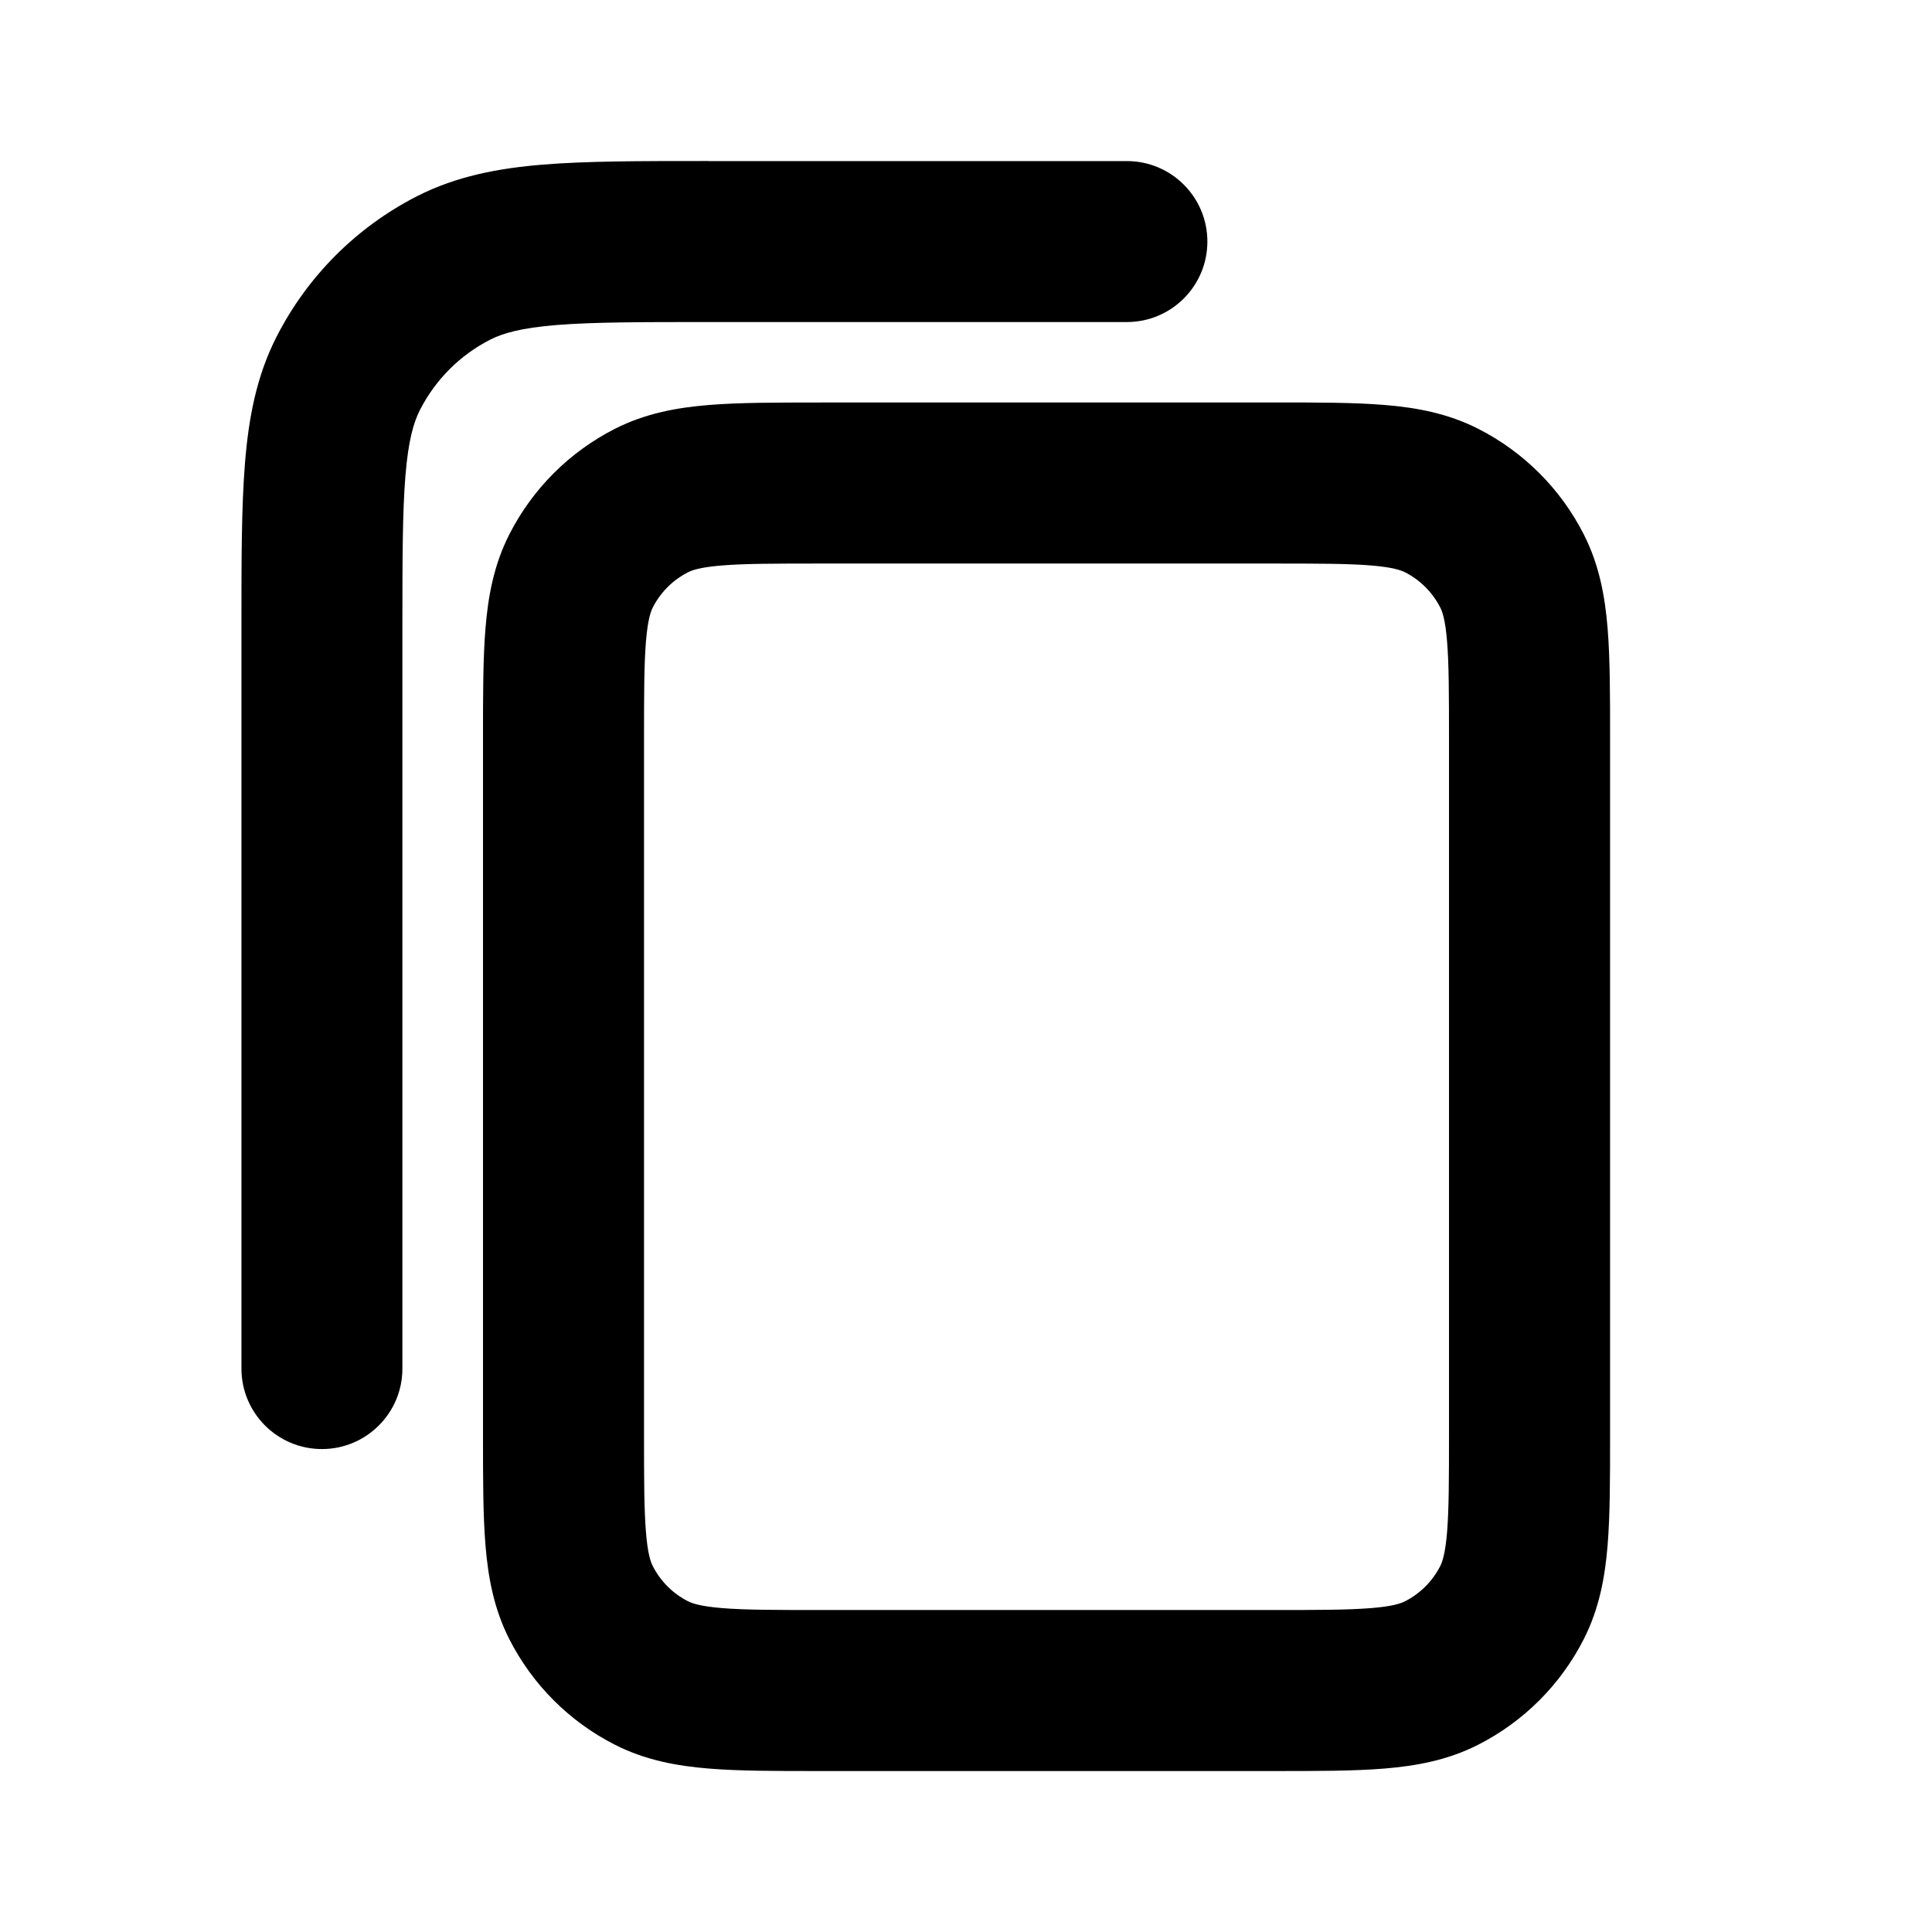
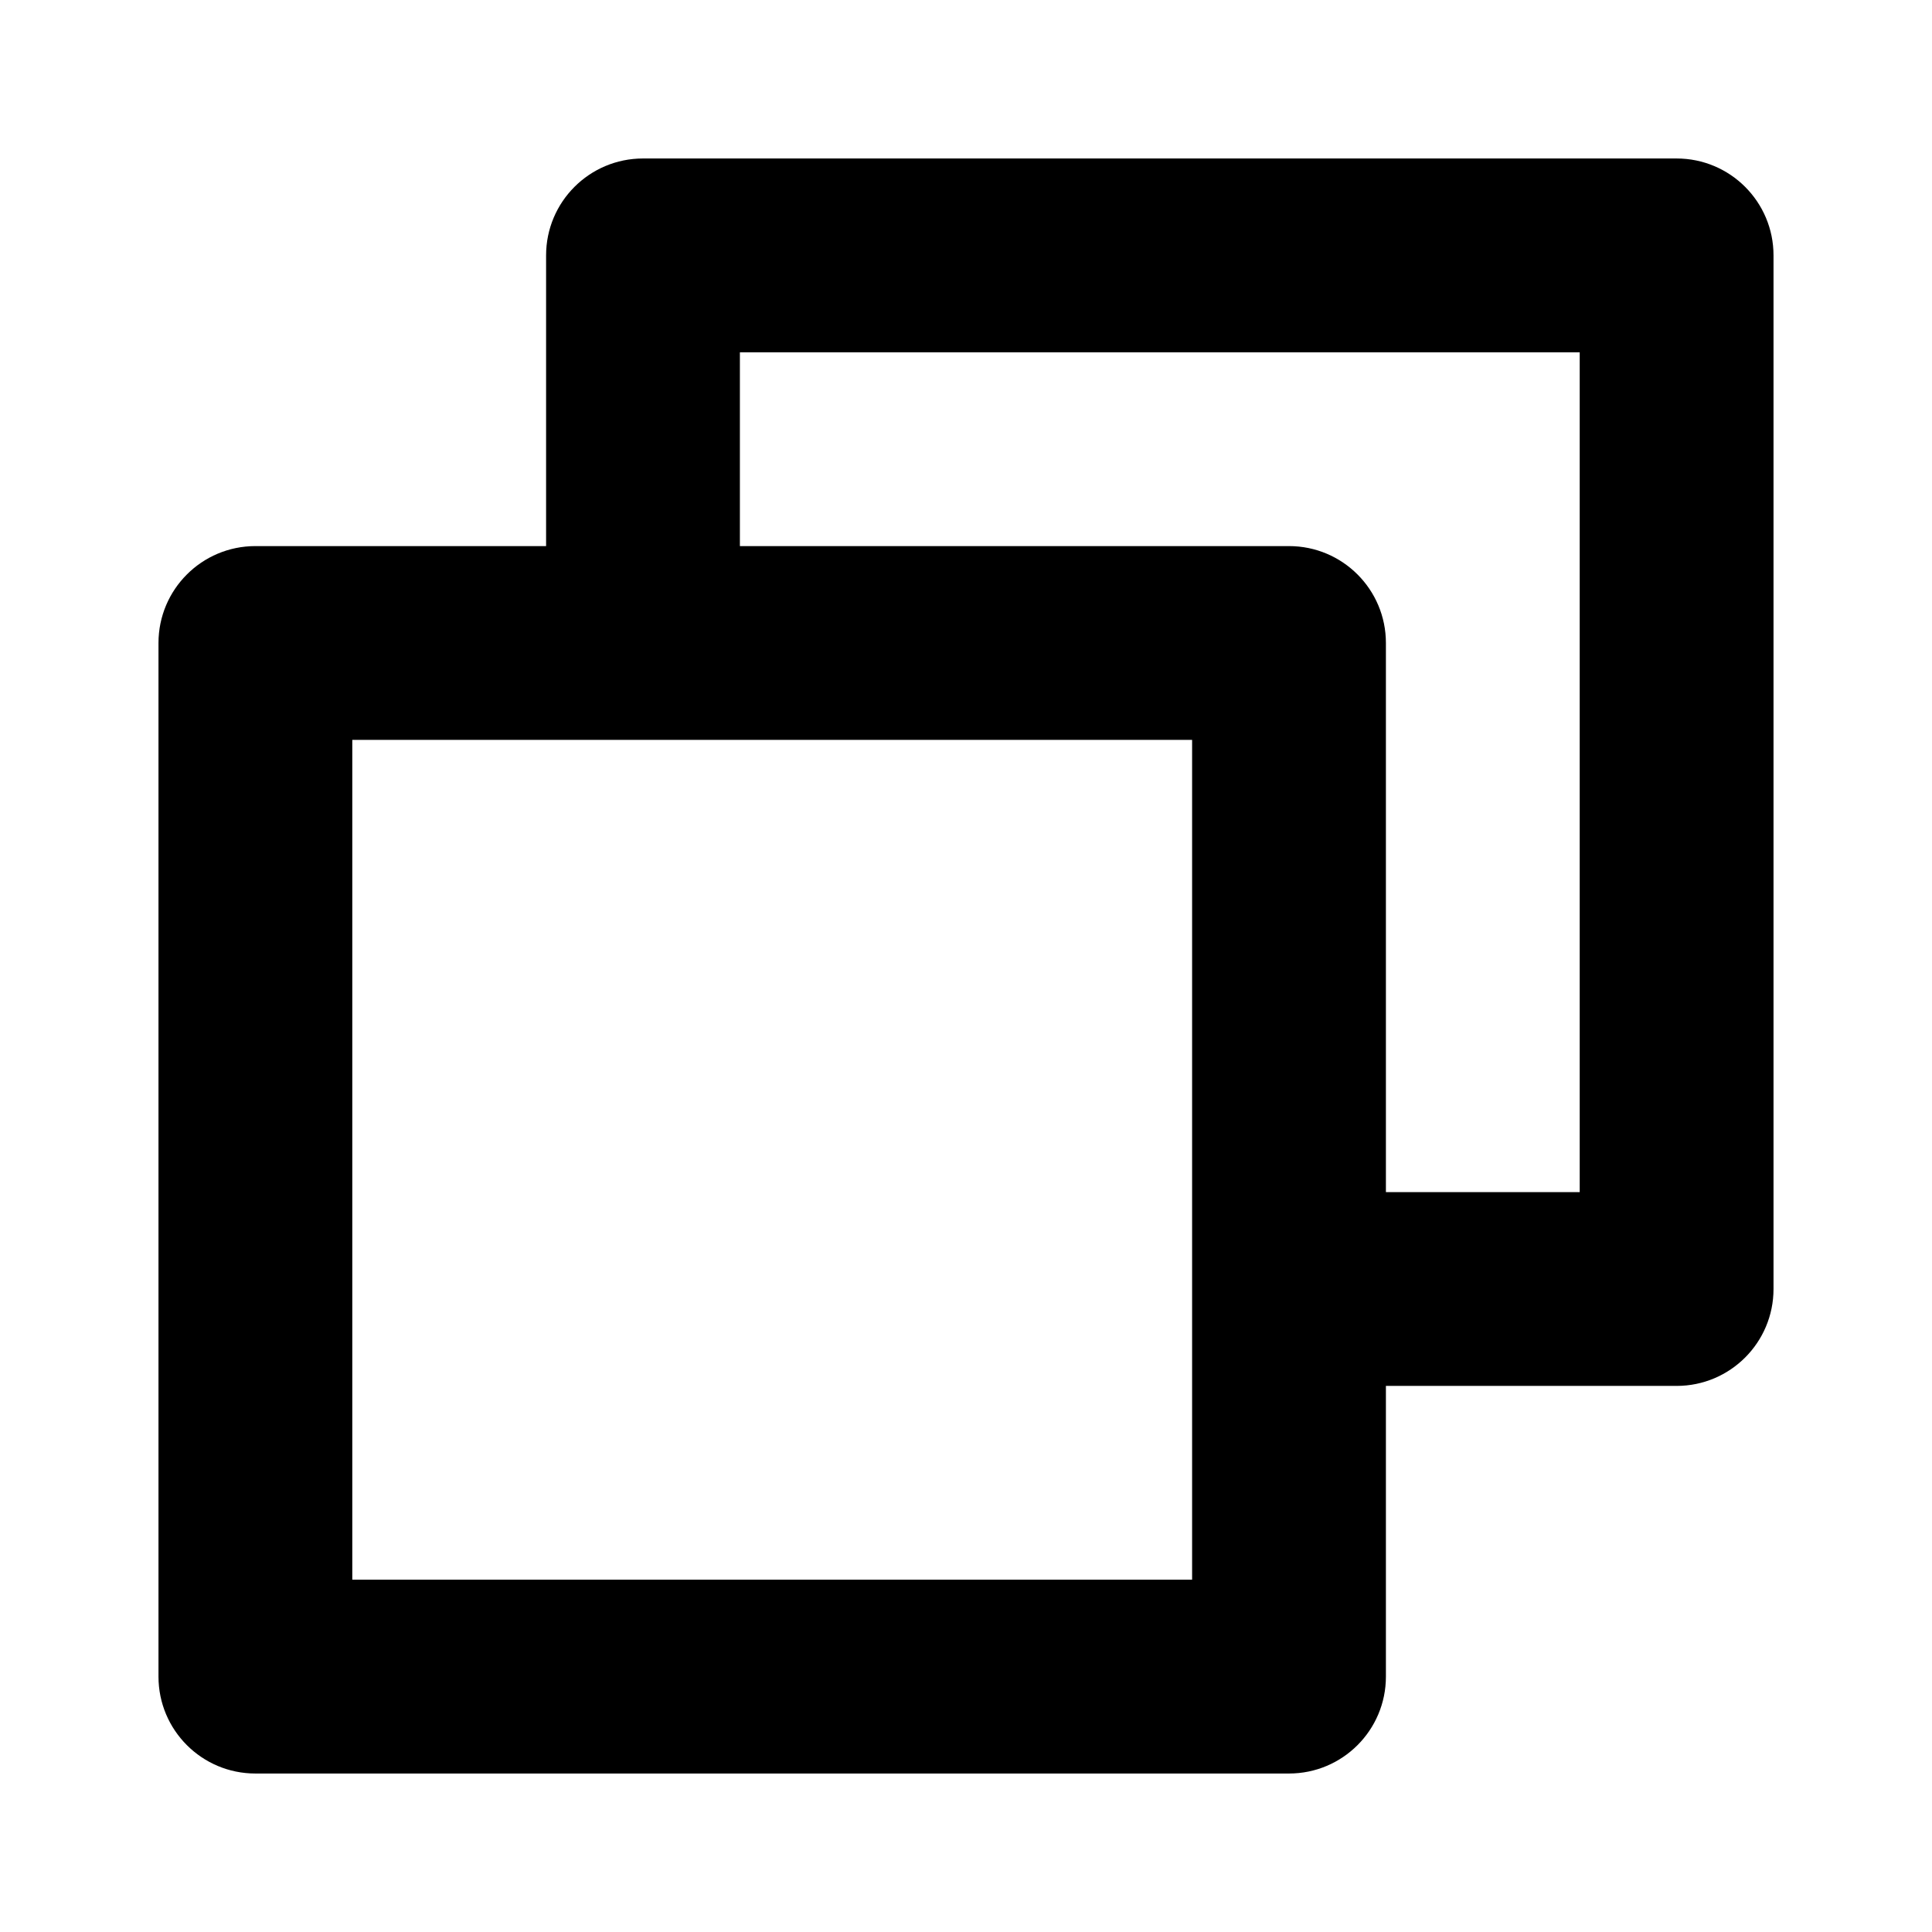
- <svg xmlns="http://www.w3.org/2000/svg" width="32" height="32">
-   <path d="M11.733 2.667h-.055c-1.073 0-1.959 0-2.681.059-.749.061-1.438.193-2.086.522A5.331 5.331 0 0 0 4.58 5.579c-.33.647-.461 1.336-.522 2.086-.059.722-.059 1.607-.059 2.681v12.322a1.333 1.333 0 0 0 2.666 0V10.401c0-1.142.001-1.918.05-2.519.048-.585.134-.883.241-1.092.256-.502.664-.91 1.165-1.165.209-.106.507-.193 1.092-.241.6-.049 1.377-.05 2.519-.05h6.933a1.333 1.333 0 0 0 0-2.666h-6.933zm1.867 4h-.051c-.703 0-1.309 0-1.809.041-.527.043-1.051.138-1.556.395a3.991 3.991 0 0 0-1.748 1.748c-.257.505-.352 1.029-.395 1.556C8 10.906 8 11.513 8 12.216v11.569c0 .703 0 1.309.041 1.809.043.527.138 1.051.395 1.556a3.991 3.991 0 0 0 1.748 1.748c.505.257 1.029.352 1.556.395.499.041 1.106.041 1.809.041h7.57c.703 0 1.309 0 1.809-.041.527-.043 1.051-.138 1.556-.395a3.991 3.991 0 0 0 1.748-1.748c.257-.505.352-1.029.395-1.556.041-.499.041-1.106.041-1.809v-11.57c0-.703 0-1.309-.041-1.809-.043-.527-.138-1.051-.395-1.556a3.991 3.991 0 0 0-1.748-1.748c-.505-.257-1.029-.352-1.556-.395-.499-.041-1.106-.041-1.809-.041h-7.518zm-2.205 2.812c.066-.034.2-.084.562-.113.378-.031.874-.032 1.643-.032h7.467c.769 0 1.265.001 1.643.032.362.03.496.08.562.113.251.128.455.332.583.583.034.066.084.2.113.562.031.378.032.874.032 1.643v11.467c0 .769-.001 1.265-.032 1.643-.03.362-.08.496-.113.562a1.335 1.335 0 0 1-.583.583c-.066.034-.2.084-.562.113-.378.031-.874.032-1.643.032H13.6c-.769 0-1.265-.001-1.643-.032-.362-.03-.496-.08-.562-.113a1.335 1.335 0 0 1-.583-.583c-.034-.066-.084-.2-.113-.562-.031-.378-.032-.874-.032-1.643V12.267c0-.769.001-1.265.032-1.643.03-.362.08-.497.113-.562.128-.251.332-.455.583-.583z" />
+ <svg xmlns="http://www.w3.org/2000/svg" viewBox="8.374 8.374 239.252 239.252">
+   <path d="M216,28H88A12,12,0,0,0,76,40V76H40A12,12,0,0,0,28,88V216a12,12,0,0,0,12,12H168a12,12,0,0,0,12-12V180h36a12,12,0,0,0,12-12V40A12,12,0,0,0,216,28ZM156,204H52V100H156Zm48-48H180V88a12,12,0,0,0-12-12H100V52H204Z" />
</svg>
